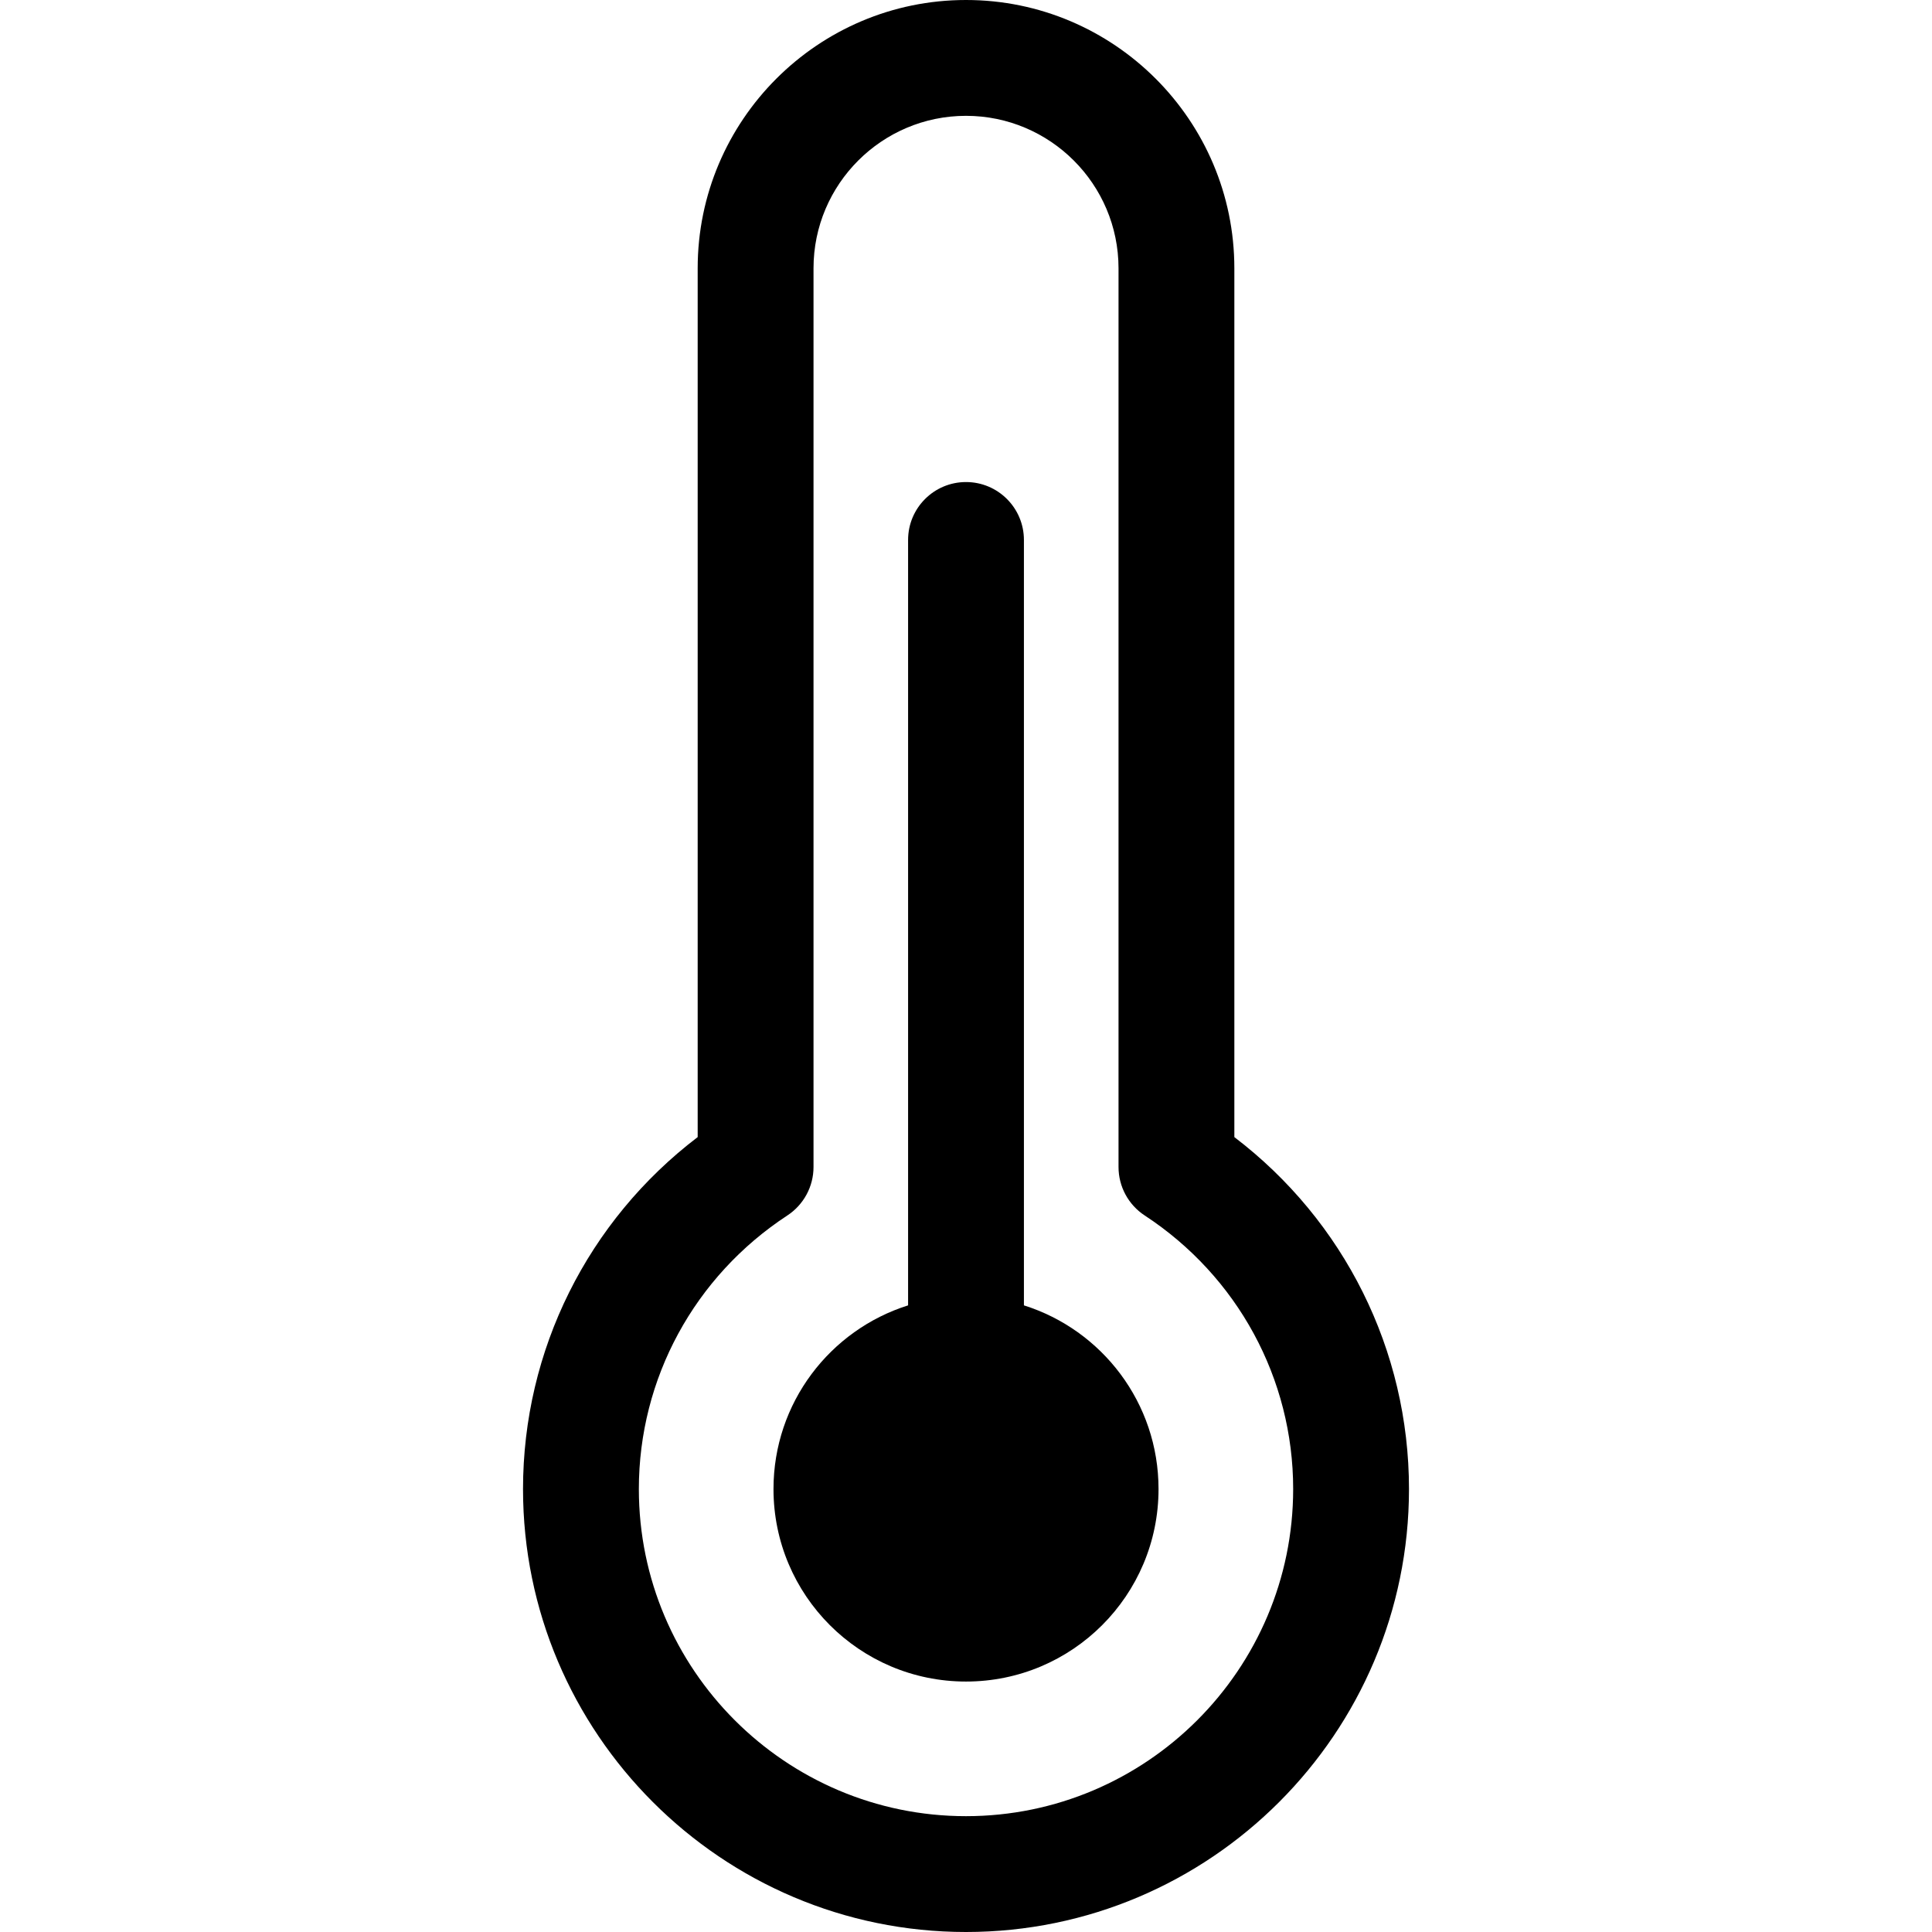
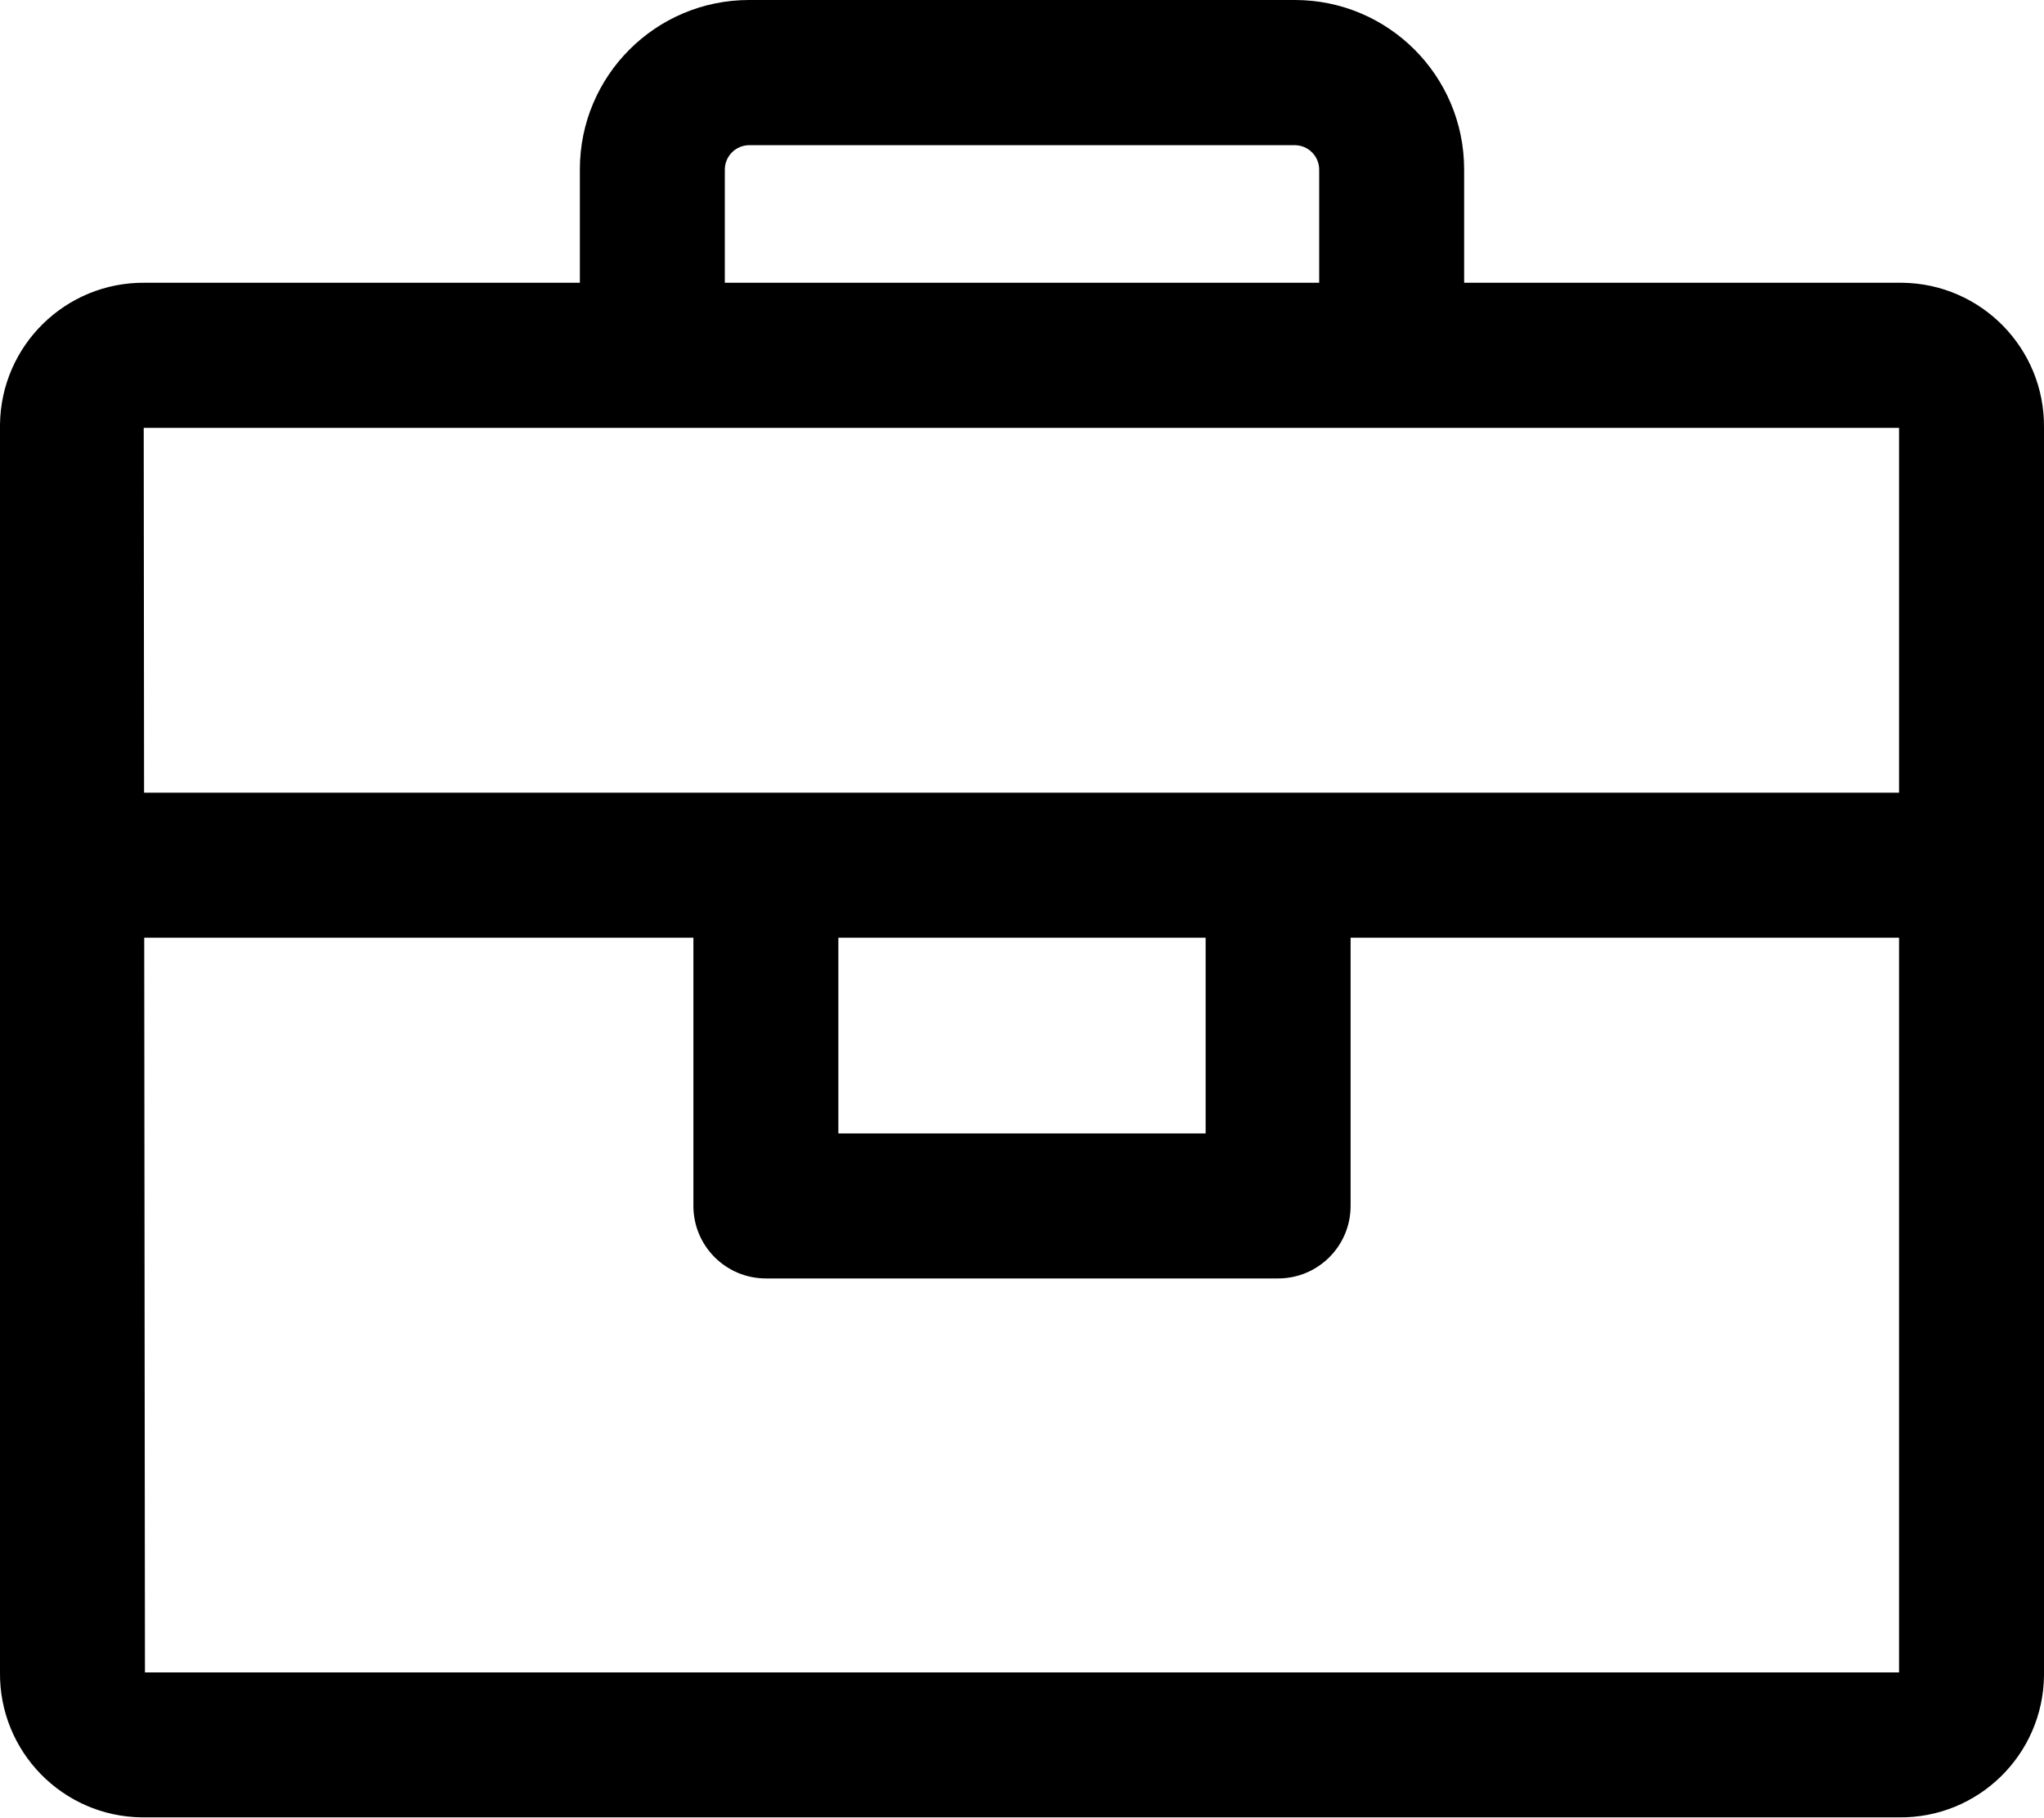
- <svg xmlns="http://www.w3.org/2000/svg" version="1.1" id="Capa_1" x="0px" y="0px" viewBox="0 0 250.189 250.189" style="enable-background:new 0 0 250.189 250.189;" xml:space="preserve">
-   <g>
-     <path d="M159.845,147.251V34.744C159.845,15.586,144.255,0,125.093,0c-19.159,0-34.746,15.586-34.746,34.744v112.506   c-14.234,10.843-22.617,27.59-22.617,45.575c0,31.631,25.732,57.364,57.363,57.364c31.633,0,57.367-25.733,57.367-57.364   C182.46,174.842,174.077,158.095,159.845,147.251z M125.093,235.189c-23.359,0-42.363-19.004-42.363-42.364   c0-14.294,7.188-27.537,19.228-35.425c2.115-1.386,3.39-3.745,3.39-6.273V34.744c0-10.887,8.858-19.744,19.746-19.744   c10.892,0,19.752,8.857,19.752,19.744v116.383c0,2.529,1.274,4.887,3.39,6.273c12.038,7.889,19.226,21.132,19.226,35.425   C167.46,216.185,148.454,235.189,125.093,235.189z" />
-     <path d="M132.595,169.042V69.924c0-4.142-3.357-7.5-7.5-7.5s-7.5,3.358-7.5,7.5v99.118c-10.104,3.183-17.43,12.622-17.43,23.783   c0,13.767,11.16,24.931,24.93,24.931c13.773,0,24.932-11.164,24.932-24.931C150.026,181.663,142.7,172.223,132.595,169.042z" />
+ <svg xmlns="http://www.w3.org/2000/svg" viewBox="0 0 512 455.11">
+   <g id="Layer_2" data-name="Layer 2">
+     <g id="Layer_1-2" data-name="Layer 1">
+       <g id="Layer_2-2" data-name="Layer 2">
+         <g id="Capa_1" data-name="Capa 1">
+           <path d="M475.69,70.81H36.31A35.93,35.93,0,0,0,0,106.34V418.8a35.93,35.93,0,0,0,35.53,36.31H475.69A35.91,35.91,0,0,0,512,419.58q0-.39,0-.78V107.12a35.92,35.92,0,0,0-35.52-36.31Zm0,348H36.31L36,107.15a1.31,1.31,0,0,1,.28,0H475.69V418.8Z" />
+           <rect x="18.16" y="198.51" width="475.69" height="36.31" />
+           <path d="M302,216.66v67.18H210V216.66H173.69V302a18.16,18.16,0,0,0,18.16,18.15h128.3A18.15,18.15,0,0,0,338.31,302V216.66Z" />
+           <path d="M324.39,0H187.61a42.4,42.4,0,0,0-42.36,42.36V89h36.31V42.36a6.13,6.13,0,0,1,6.05-6H324.39a6.13,6.13,0,0,1,6.05,6V89h36.31V42.36A42.41,42.41,0,0,0,324.39,0Z" />
+         </g>
+       </g>
+     </g>
  </g>
-   <g>
- </g>
-   <g>
- </g>
-   <g>
- </g>
-   <g>
- </g>
-   <g>
- </g>
-   <g>
- </g>
-   <g>
- </g>
-   <g>
- </g>
-   <g>
- </g>
-   <g>
- </g>
-   <g>
- </g>
-   <g>
- </g>
-   <g>
- </g>
-   <g>
- </g>
-   <g>
- </g>
</svg>
